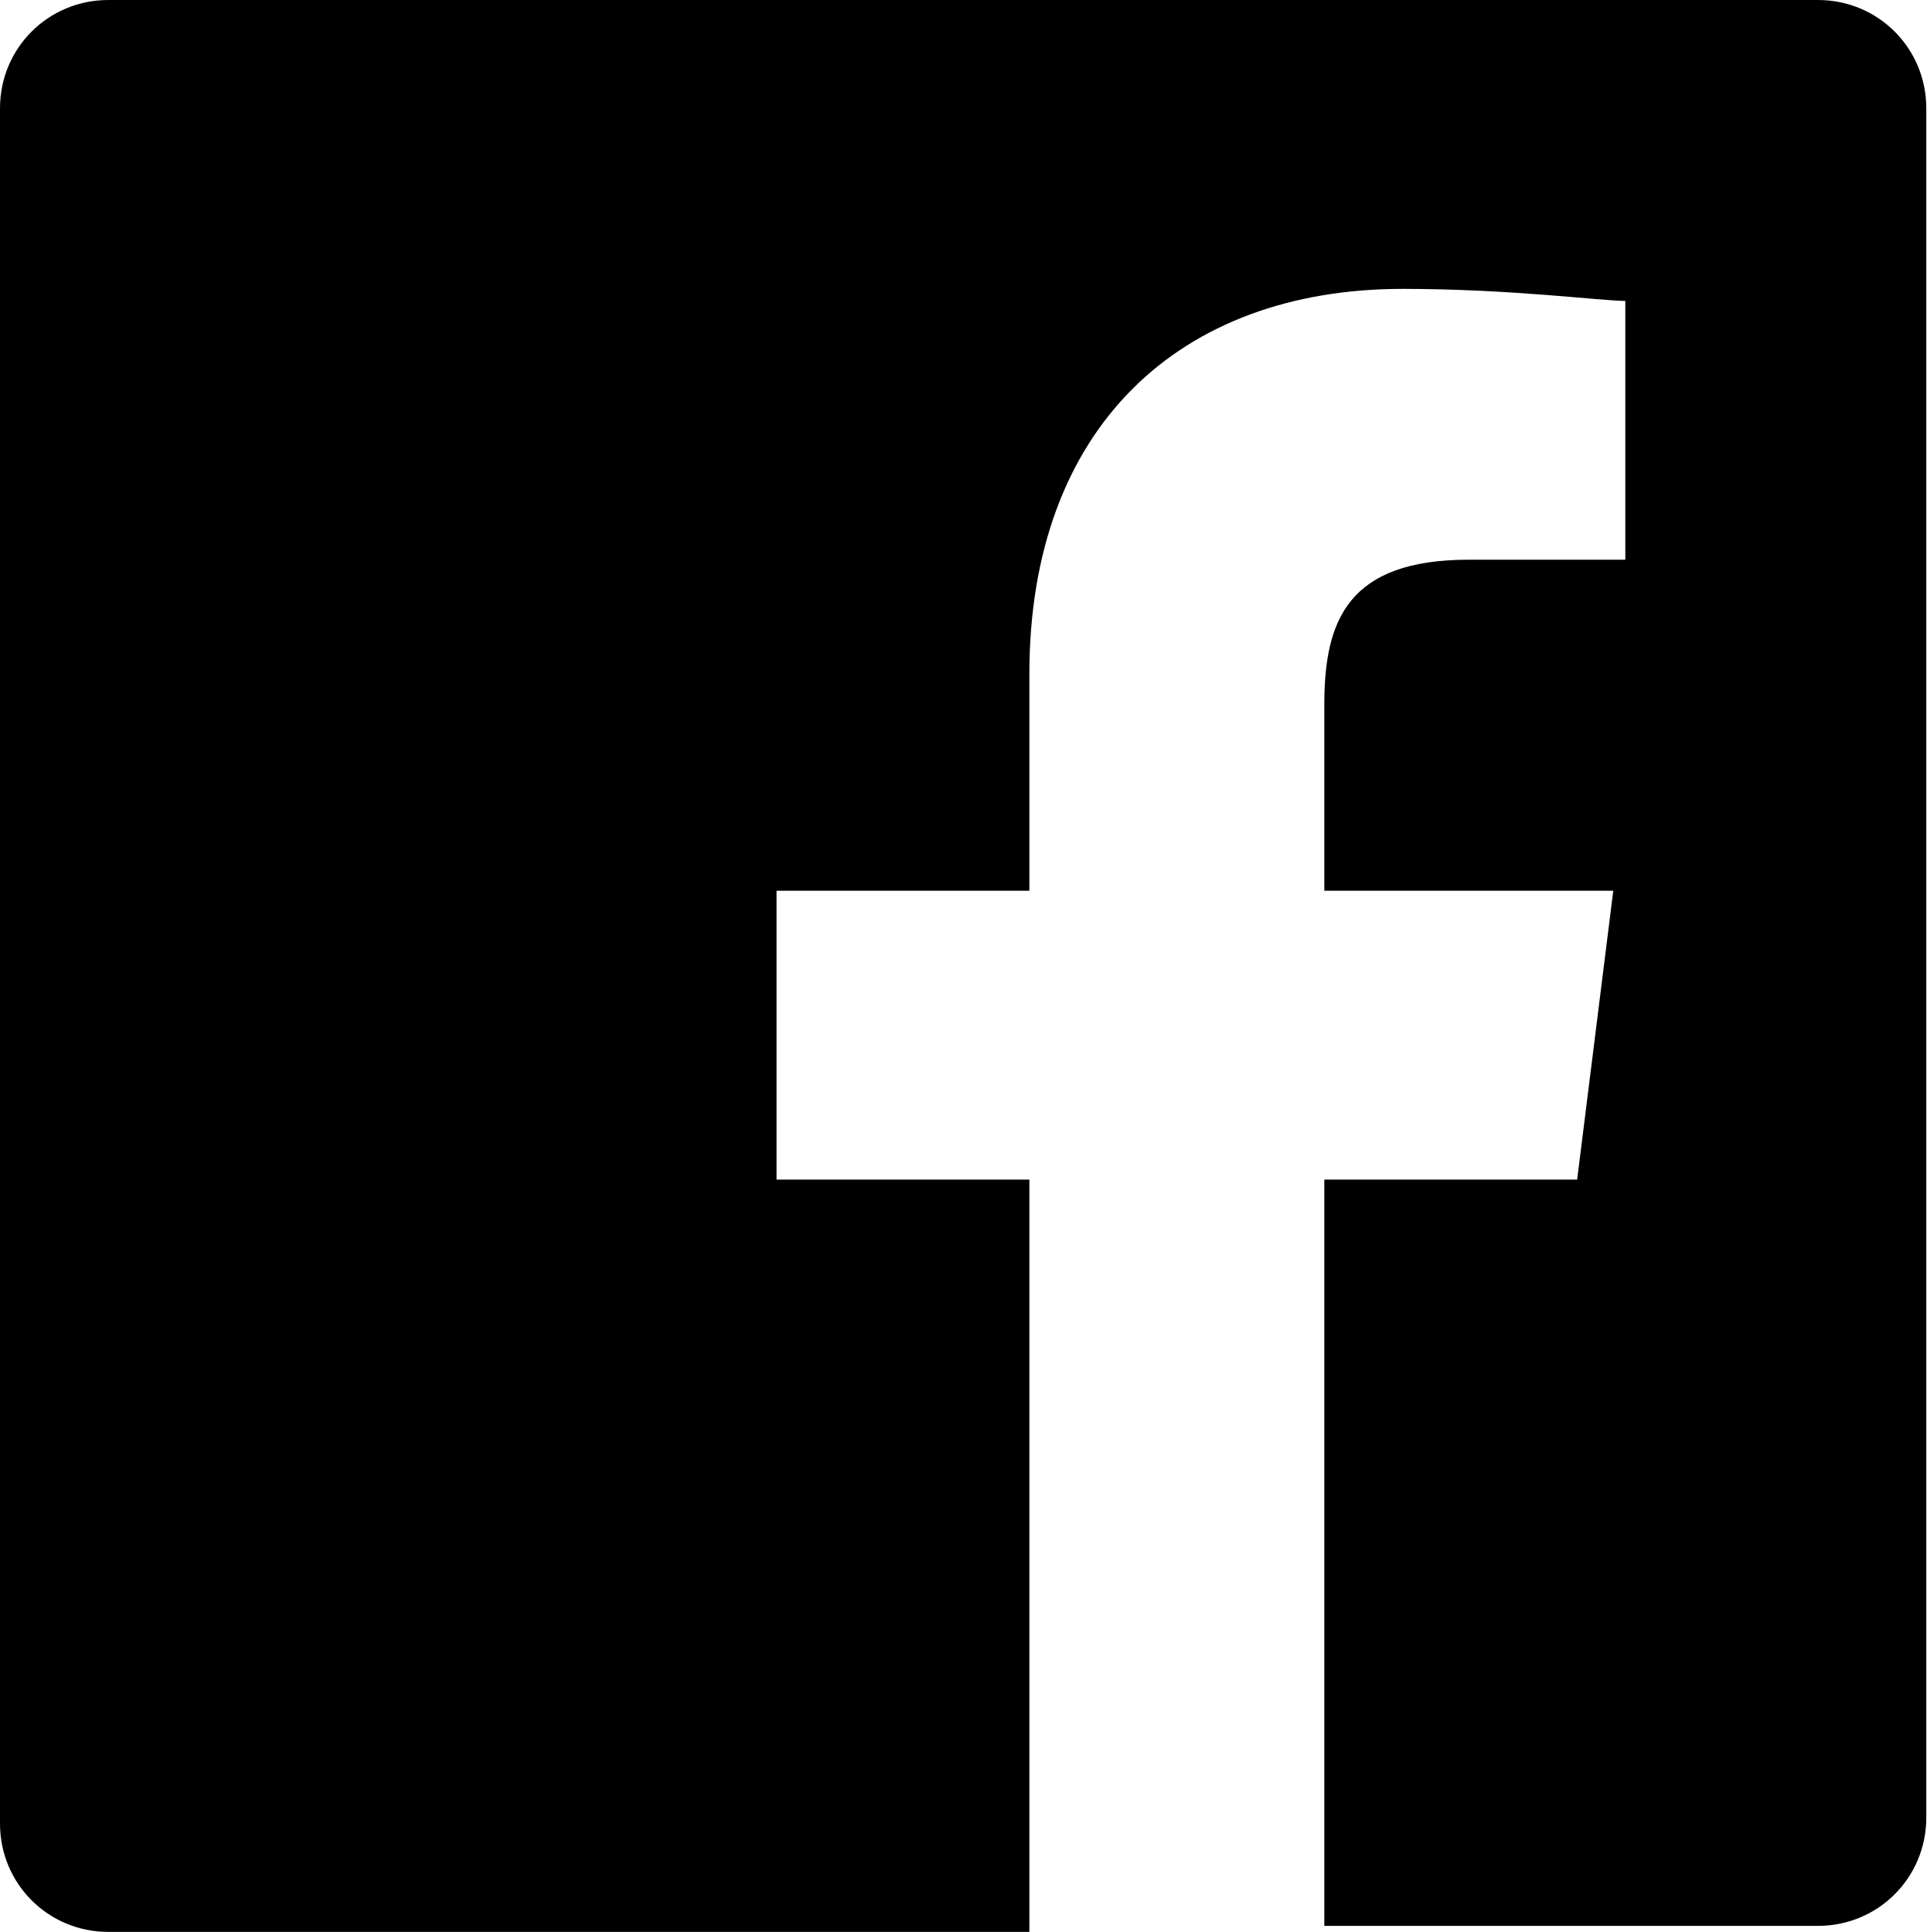
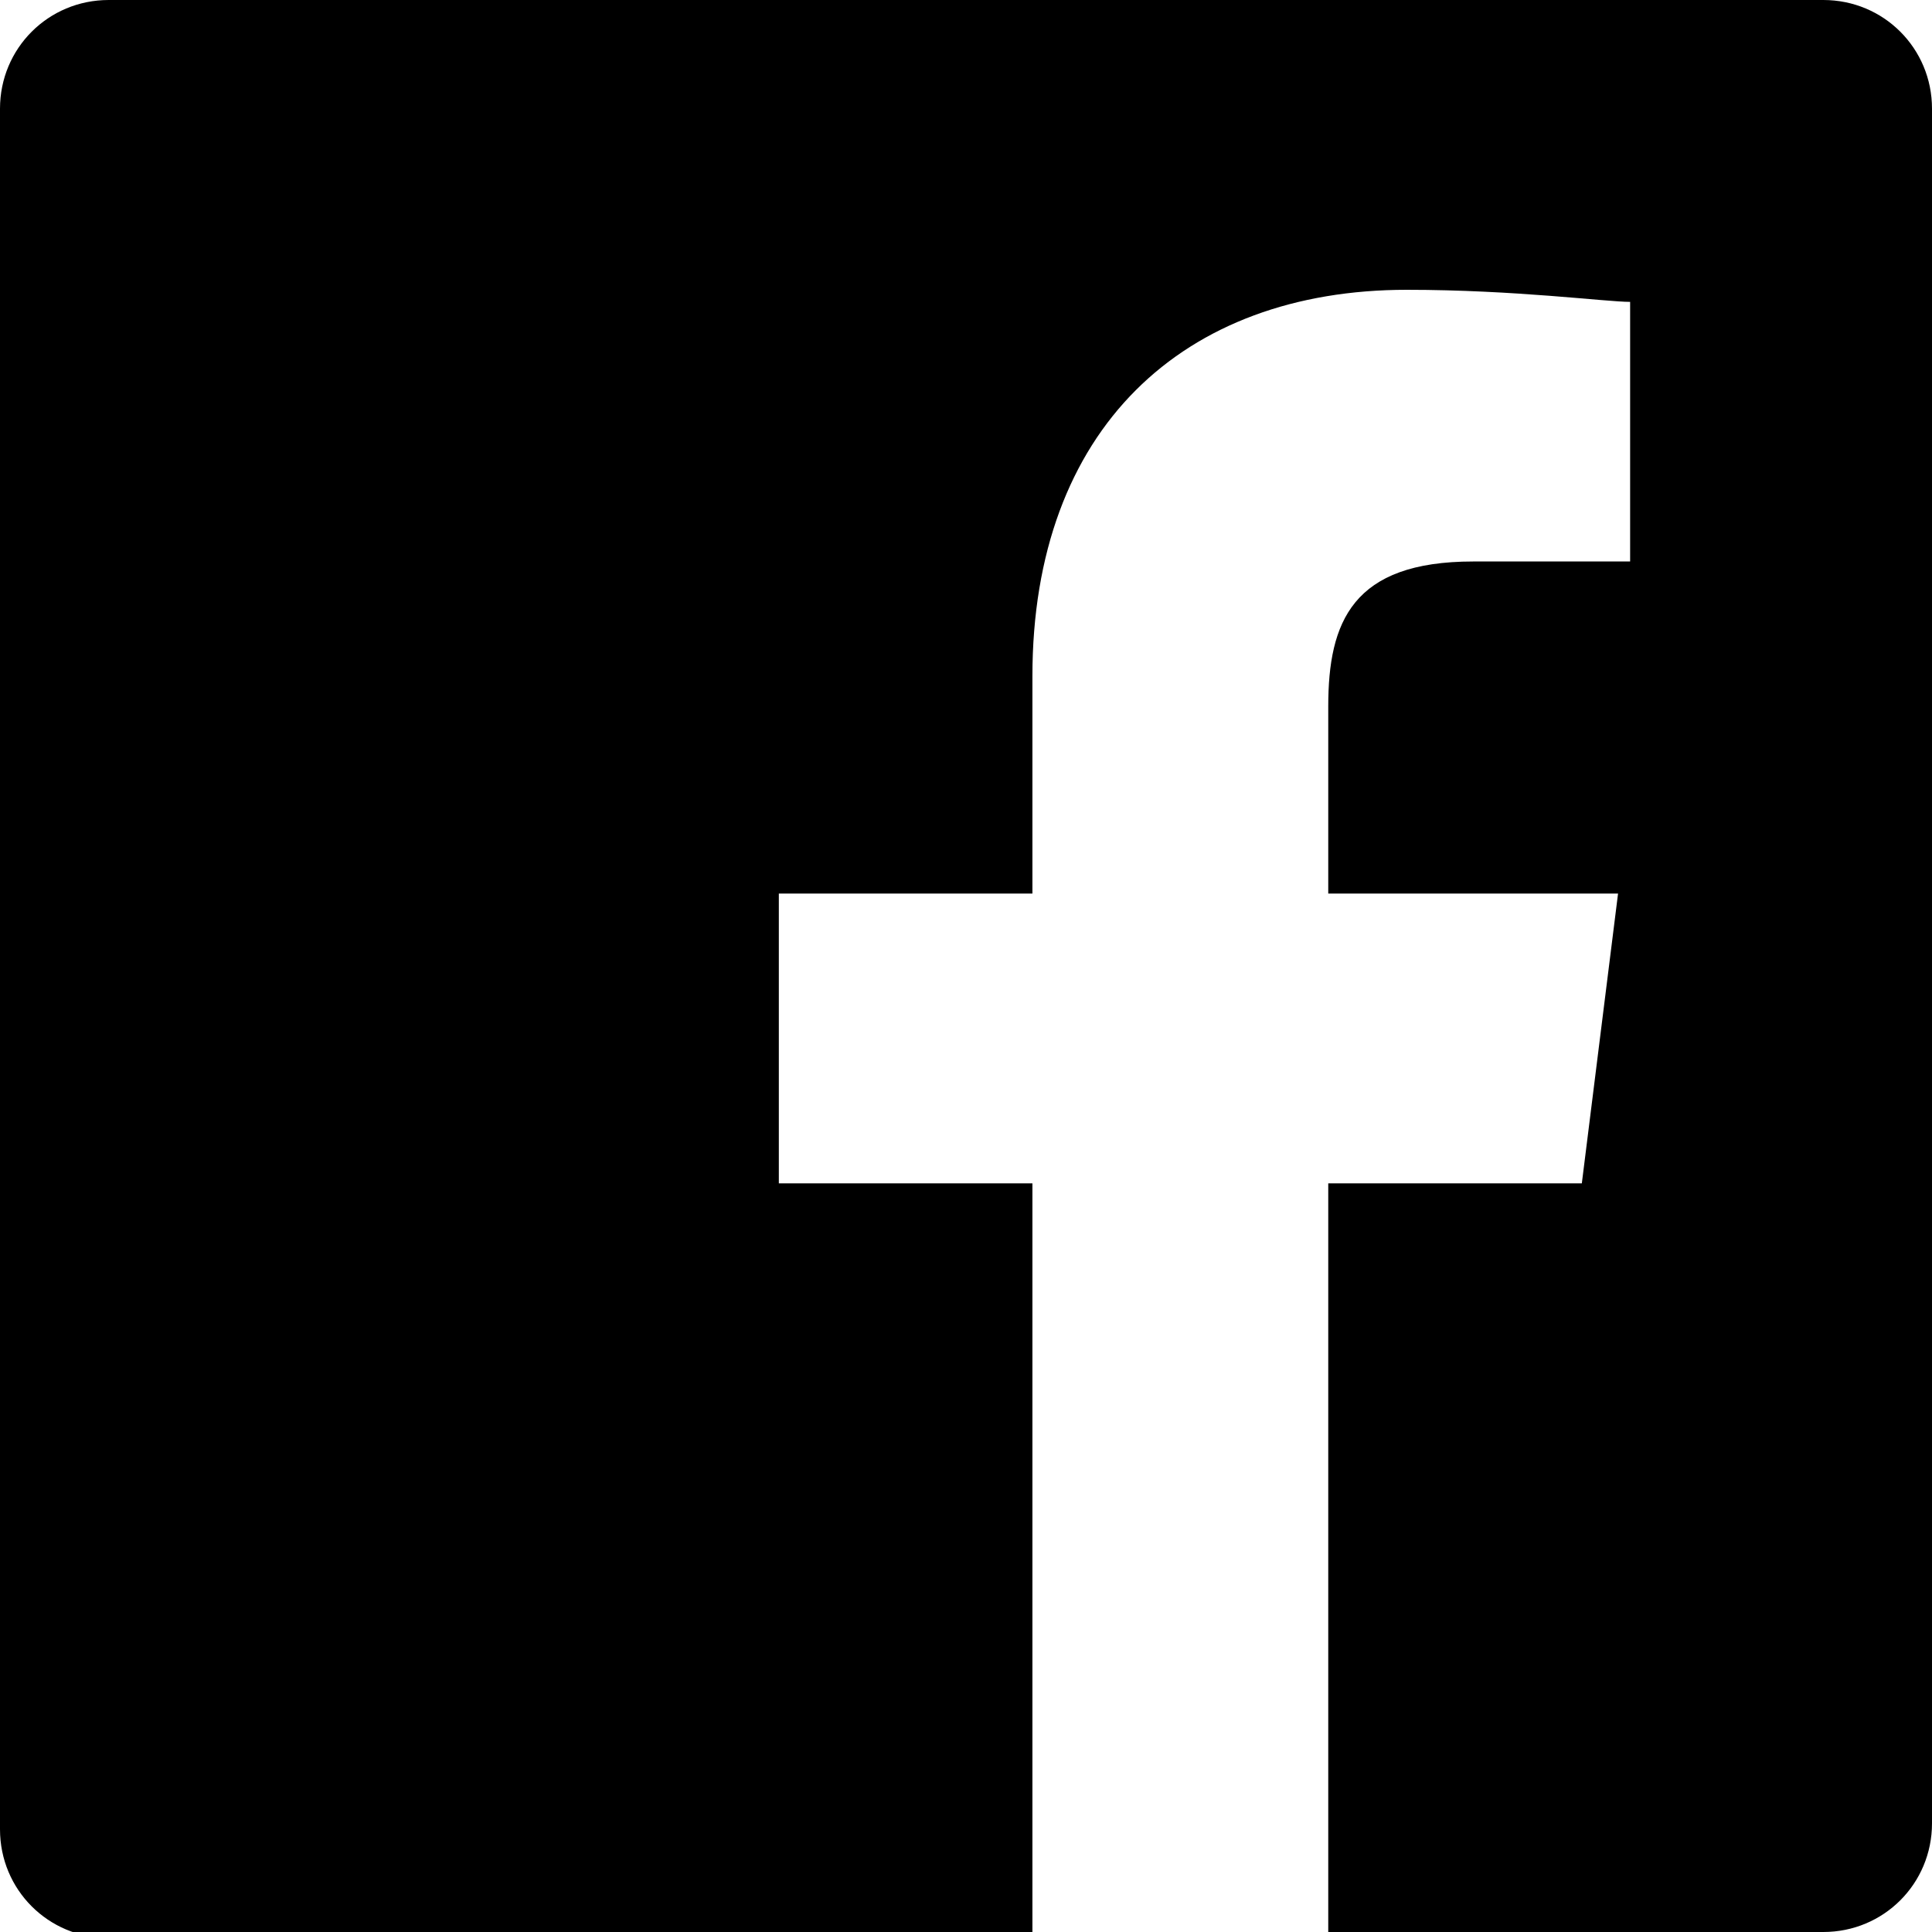
- <svg id="icon-facebook" viewbox="0 0 32 32">
+ <svg id="icon-facebook" viewbox="0 0 32 32" width="32" height="32">
  <path d="M30.2,0H1.8C0.8,0,0,0.8,0,1.8c0,0,0,0,0,0v28.5c0,1,0.8,1.8,1.8,1.8c0,0,0,0,0,0h15.3V19.6h-4.2v-4.8h4.2v-3.6   c0-4.1,2.5-6.4,6.2-6.4C25.1,4.8,26.6,5,27,5v4.3l-2.6,0c-2,0-2.4,1-2.4,2.4v3.1h4.8l-0.6,4.8h-4.2V32h8.2c1,0,1.8-0.8,1.8-1.8V1.8   C32,0.8,31.2,0,30.2,0C30.2,0,30.2,0,30.2,0z" />
</svg>
